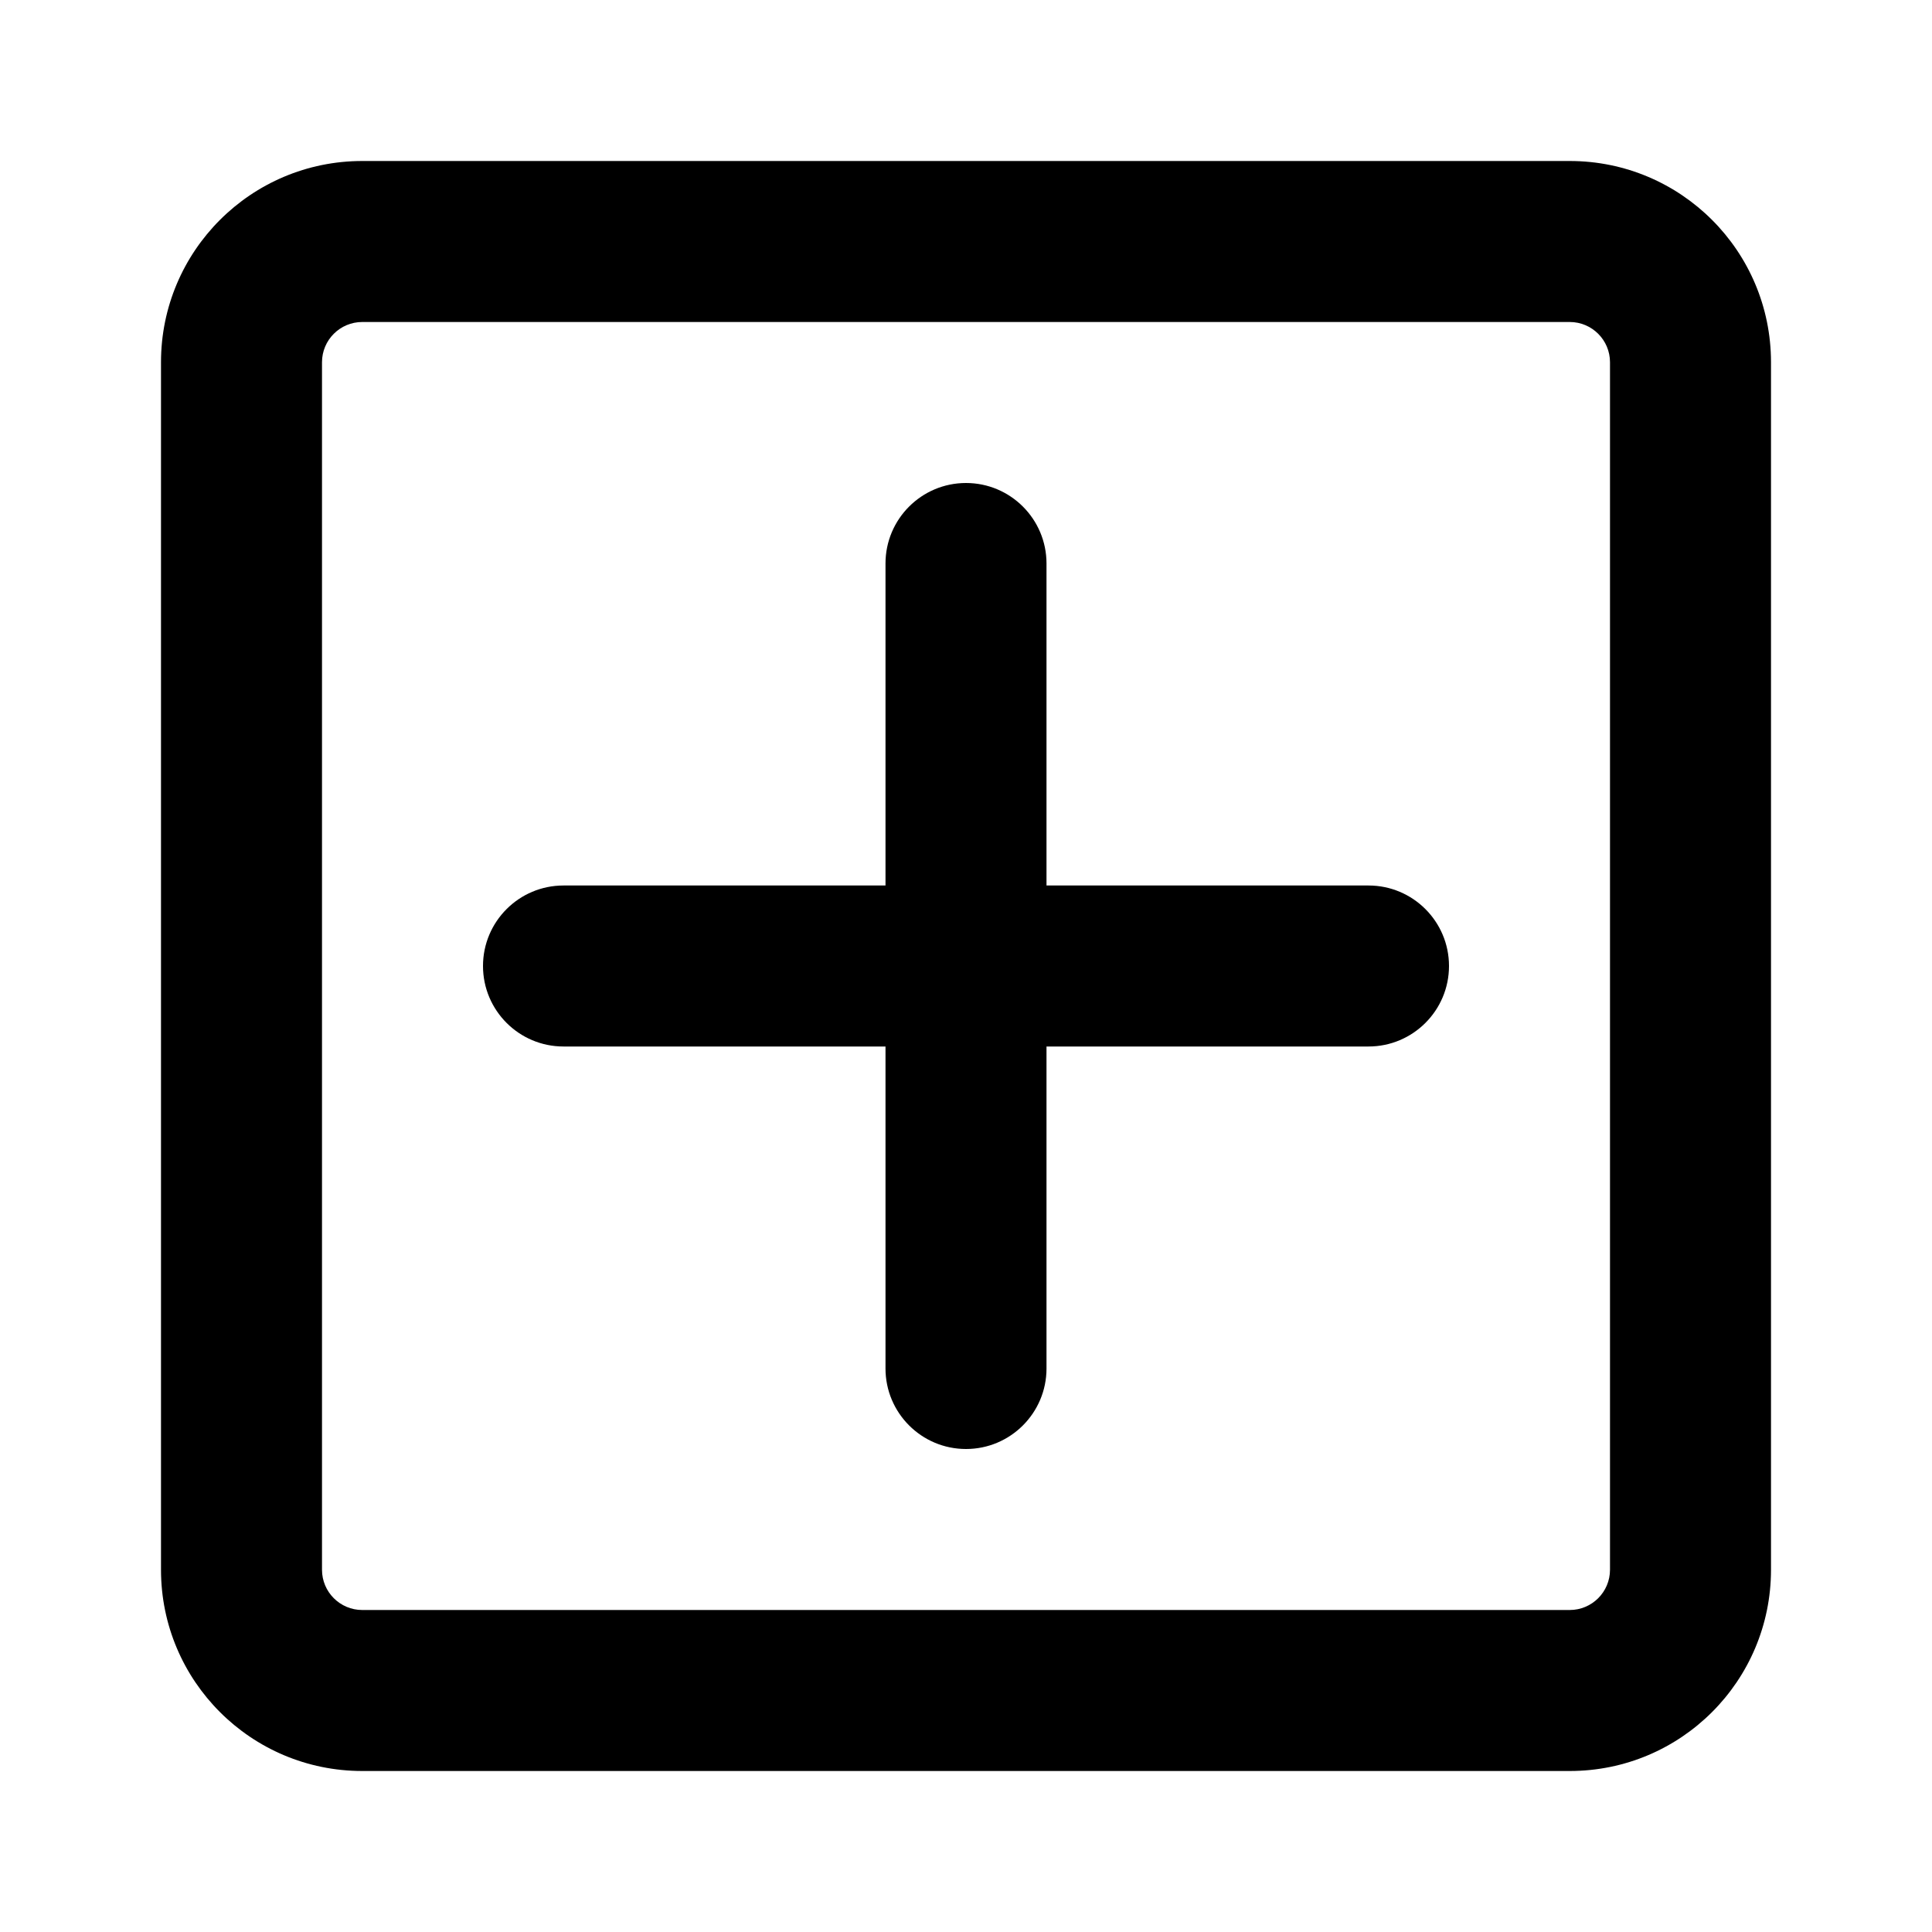
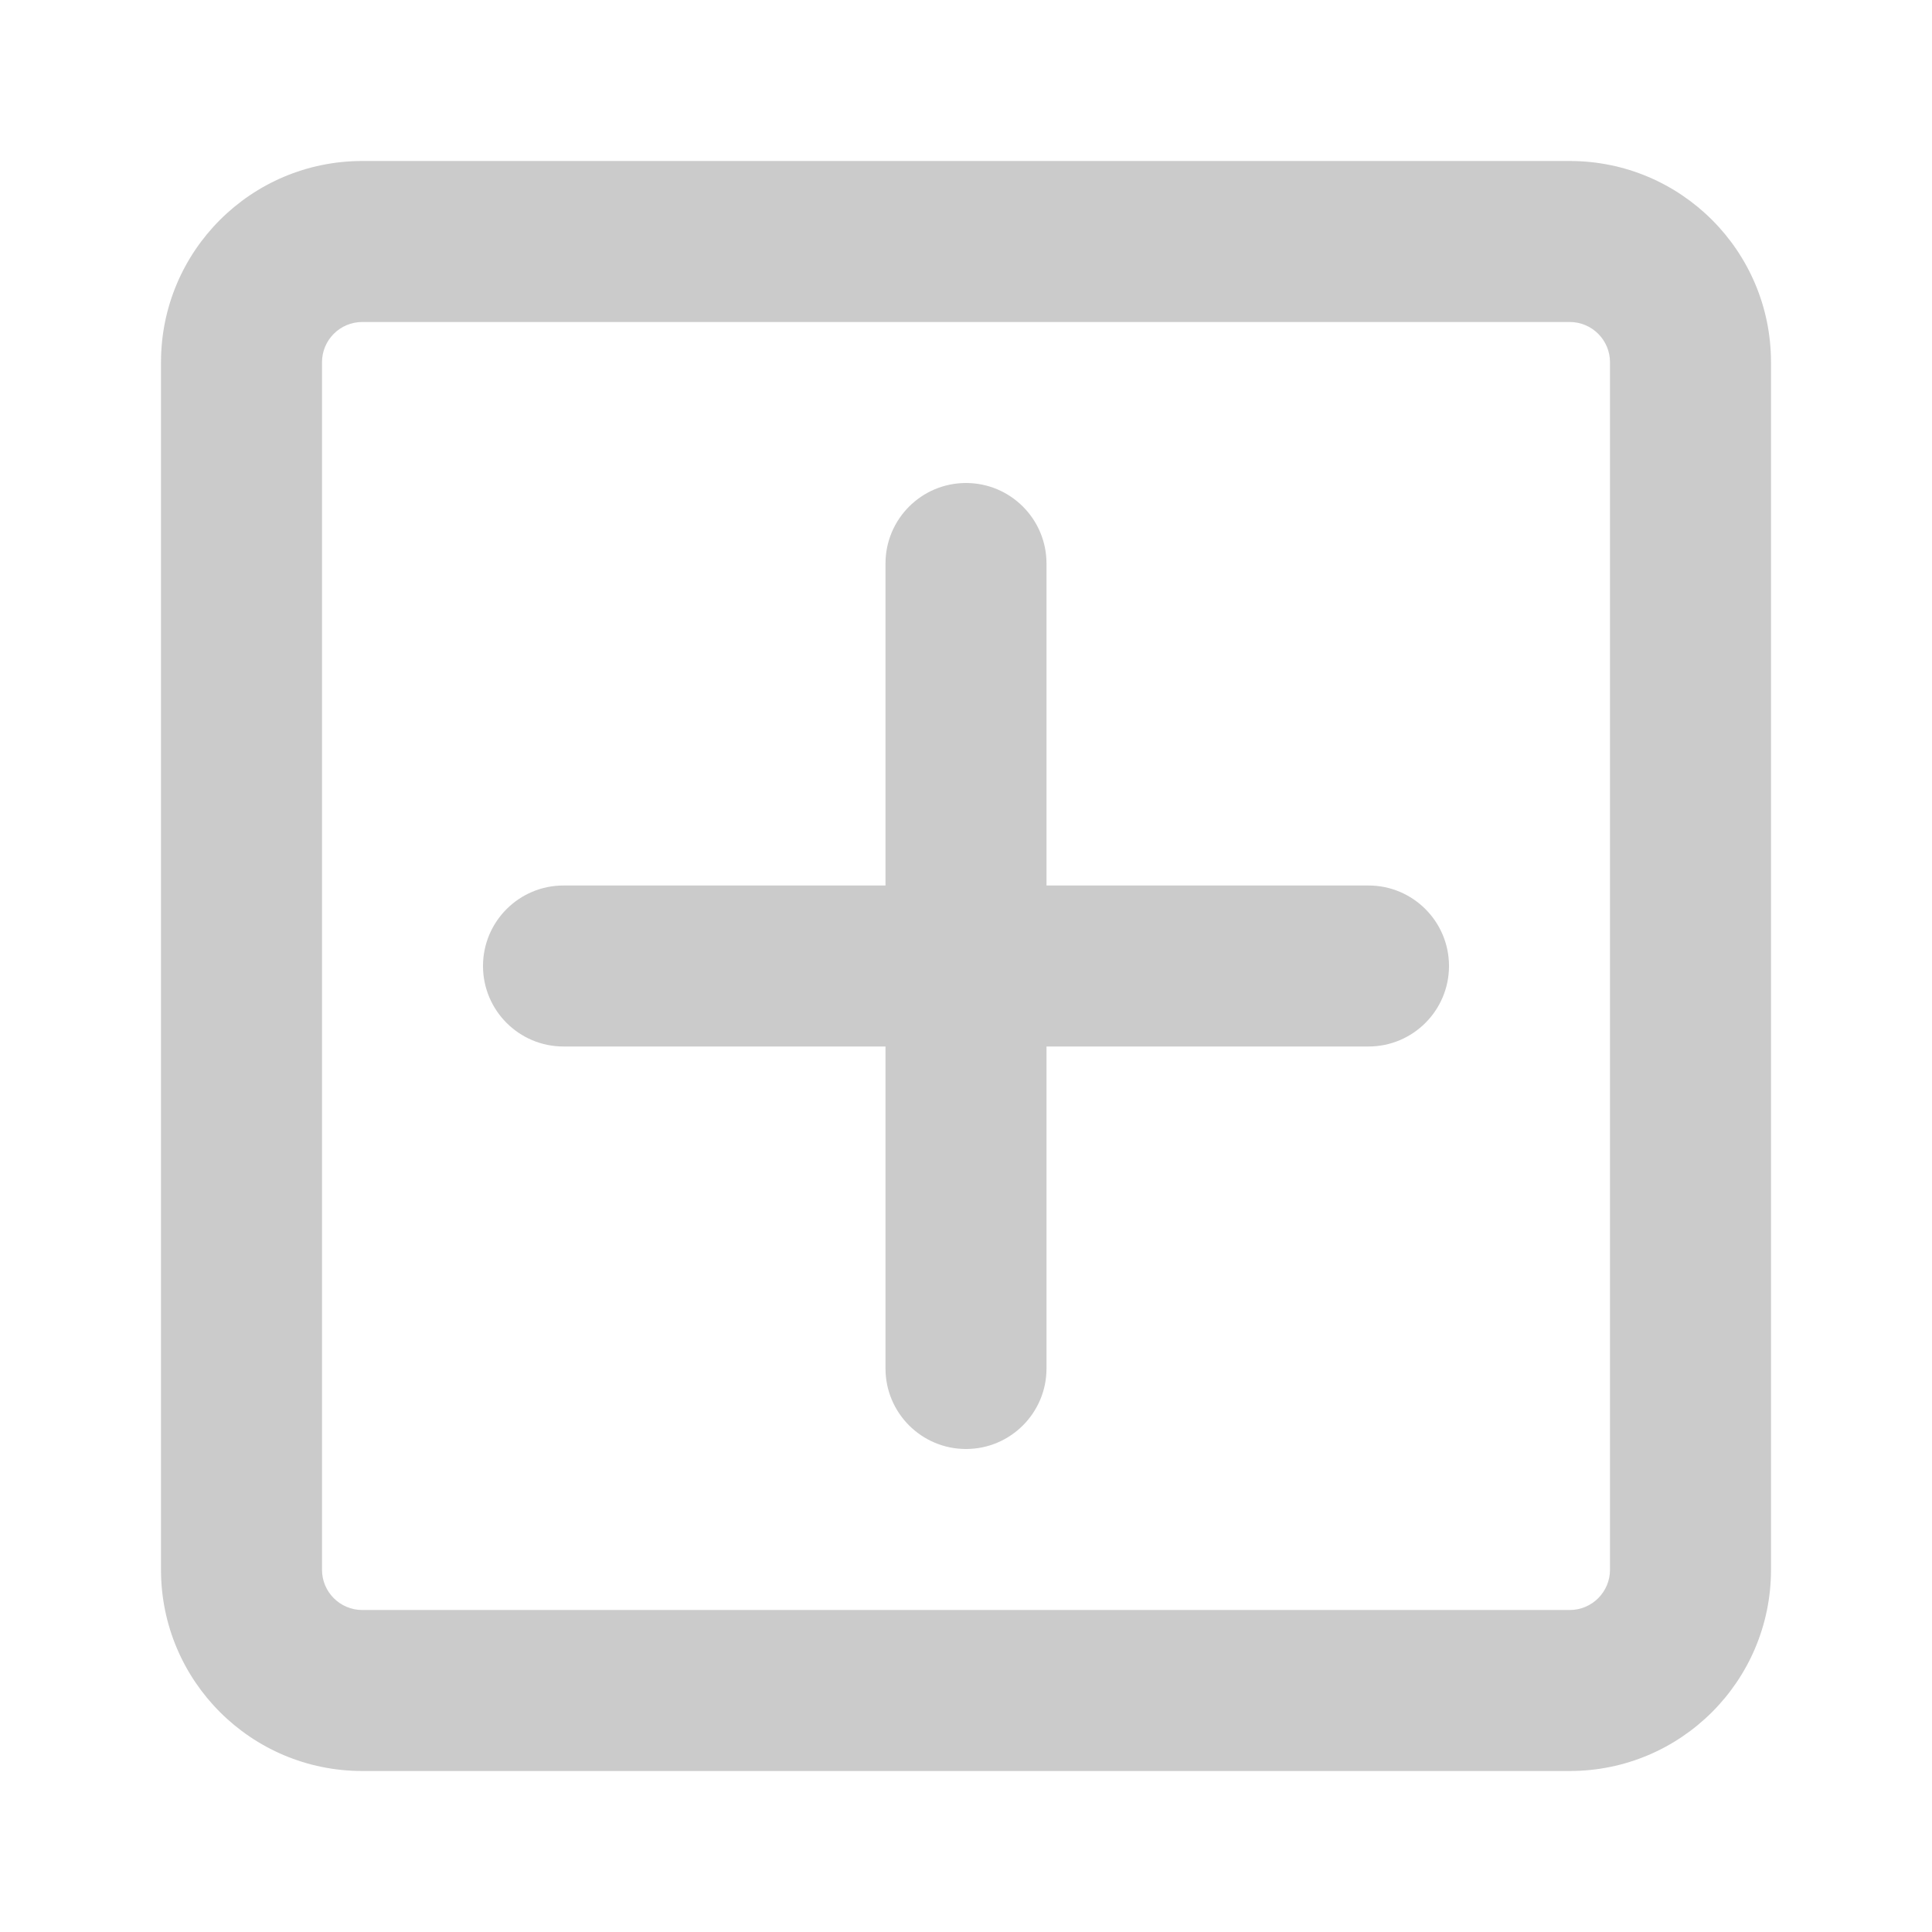
<svg xmlns="http://www.w3.org/2000/svg" width="800px" height="800px" viewBox="0 0 24 24" fill="none">
-   <path d="M12 6C12.552 6 13 6.448 13 7V11H17C17.552 11 18 11.448 18 12C18 12.552 17.552 13 17 13H13V17C13 17.552 12.552 18 12 18C11.448 18 11 17.552 11 17V13H7C6.448 13 6 12.552 6 12C6 11.448 6.448 11 7 11H11V7C11 6.448 11.448 6 12 6Z" fill="#000000" />
-   <path fill-rule="evenodd" clip-rule="evenodd" d="M2 4.5C2 3.119 3.119 2 4.5 2H19.5C20.881 2 22 3.119 22 4.5V19.5C22 20.881 20.881 22 19.5 22H4.5C3.119 22 2 20.881 2 19.5V4.5ZM4.5 4C4.224 4 4 4.224 4 4.5V19.5C4 19.776 4.224 20 4.5 20H19.5C19.776 20 20 19.776 20 19.5V4.5C20 4.224 19.776 4 19.5 4H4.5Z" fill="#000000" />
+   <path d="M12 6C12.552 6 13 6.448 13 7V11H17C17.552 11 18 11.448 18 12C18 12.552 17.552 13 17 13H13V17C13 17.552 12.552 18 12 18C11.448 18 11 17.552 11 17V13H7C6.448 13 6 12.552 6 12C6 11.448 6.448 11 7 11H11V7C11 6.448 11.448 6 12 6Z" style="fill: rgb(203, 203, 203);" />
+   <path fill-rule="evenodd" clip-rule="evenodd" d="M2 4.5C2 3.119 3.119 2 4.5 2H19.5C20.881 2 22 3.119 22 4.5V19.5C22 20.881 20.881 22 19.5 22H4.5C3.119 22 2 20.881 2 19.5V4.5ZM4.5 4C4.224 4 4 4.224 4 4.5V19.5C4 19.776 4.224 20 4.5 20H19.5C19.776 20 20 19.776 20 19.5V4.5C20 4.224 19.776 4 19.5 4H4.5Z" style="fill: rgb(203, 203, 203);" />
</svg>
